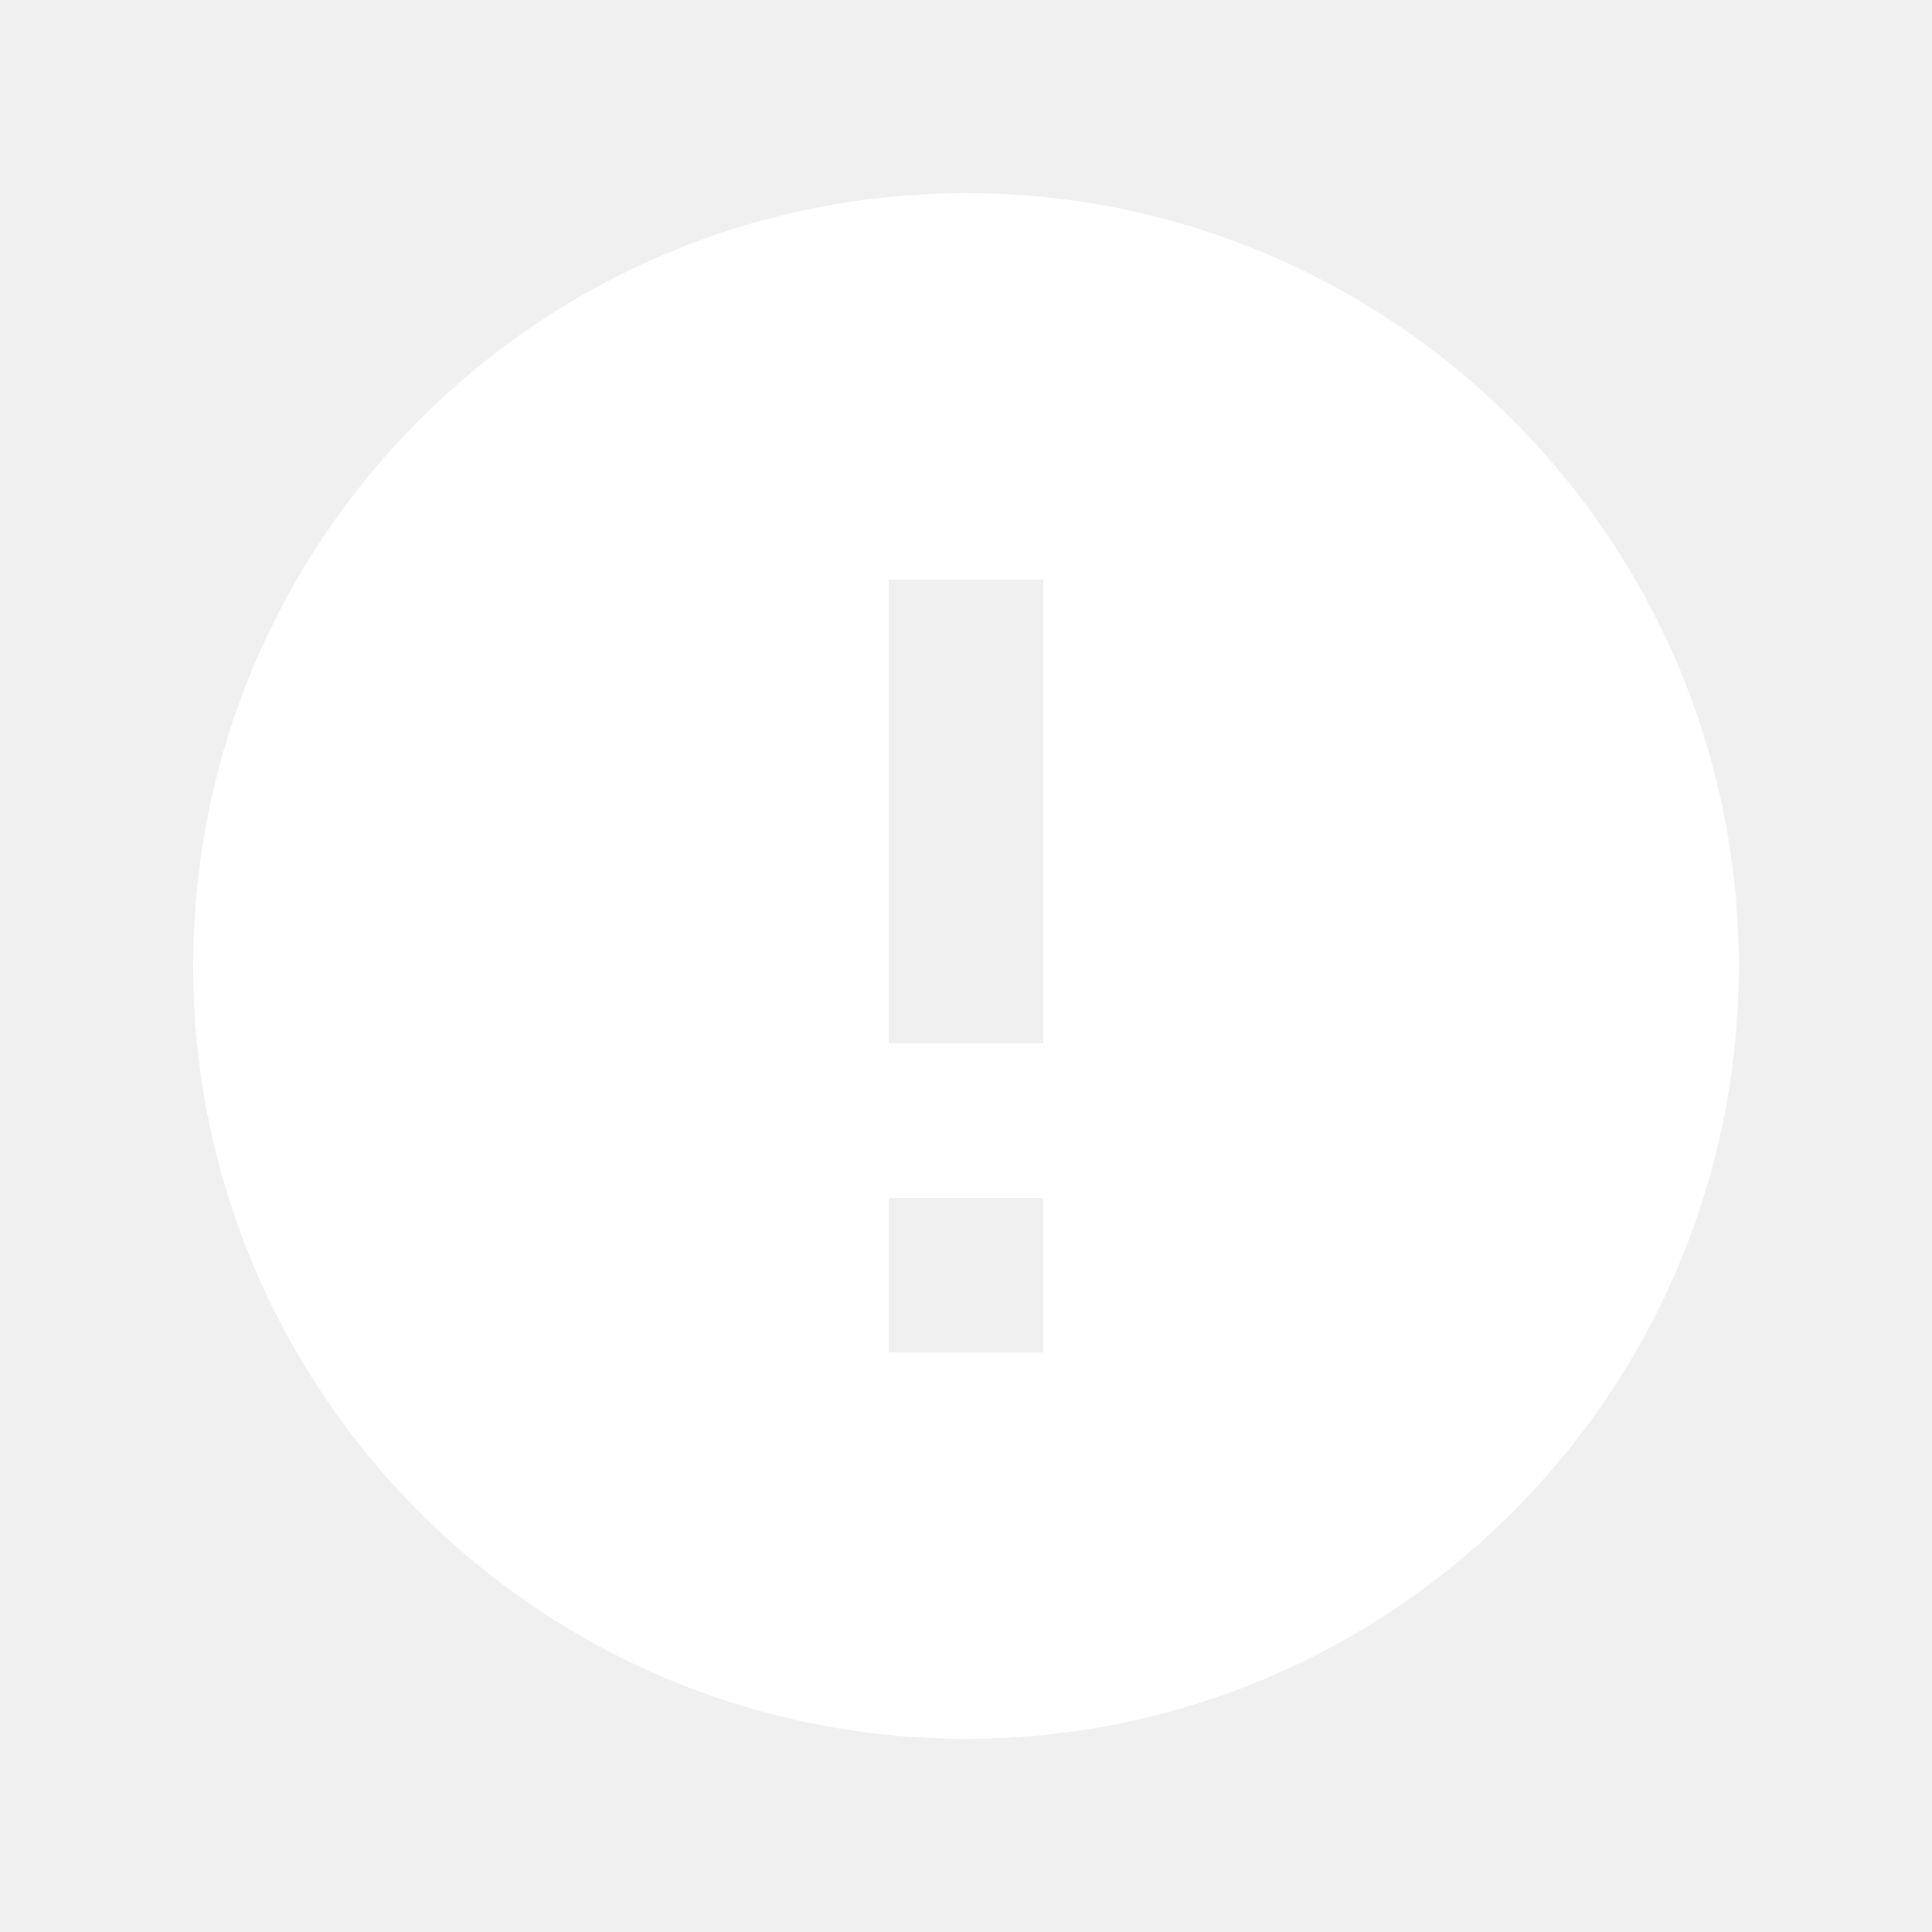
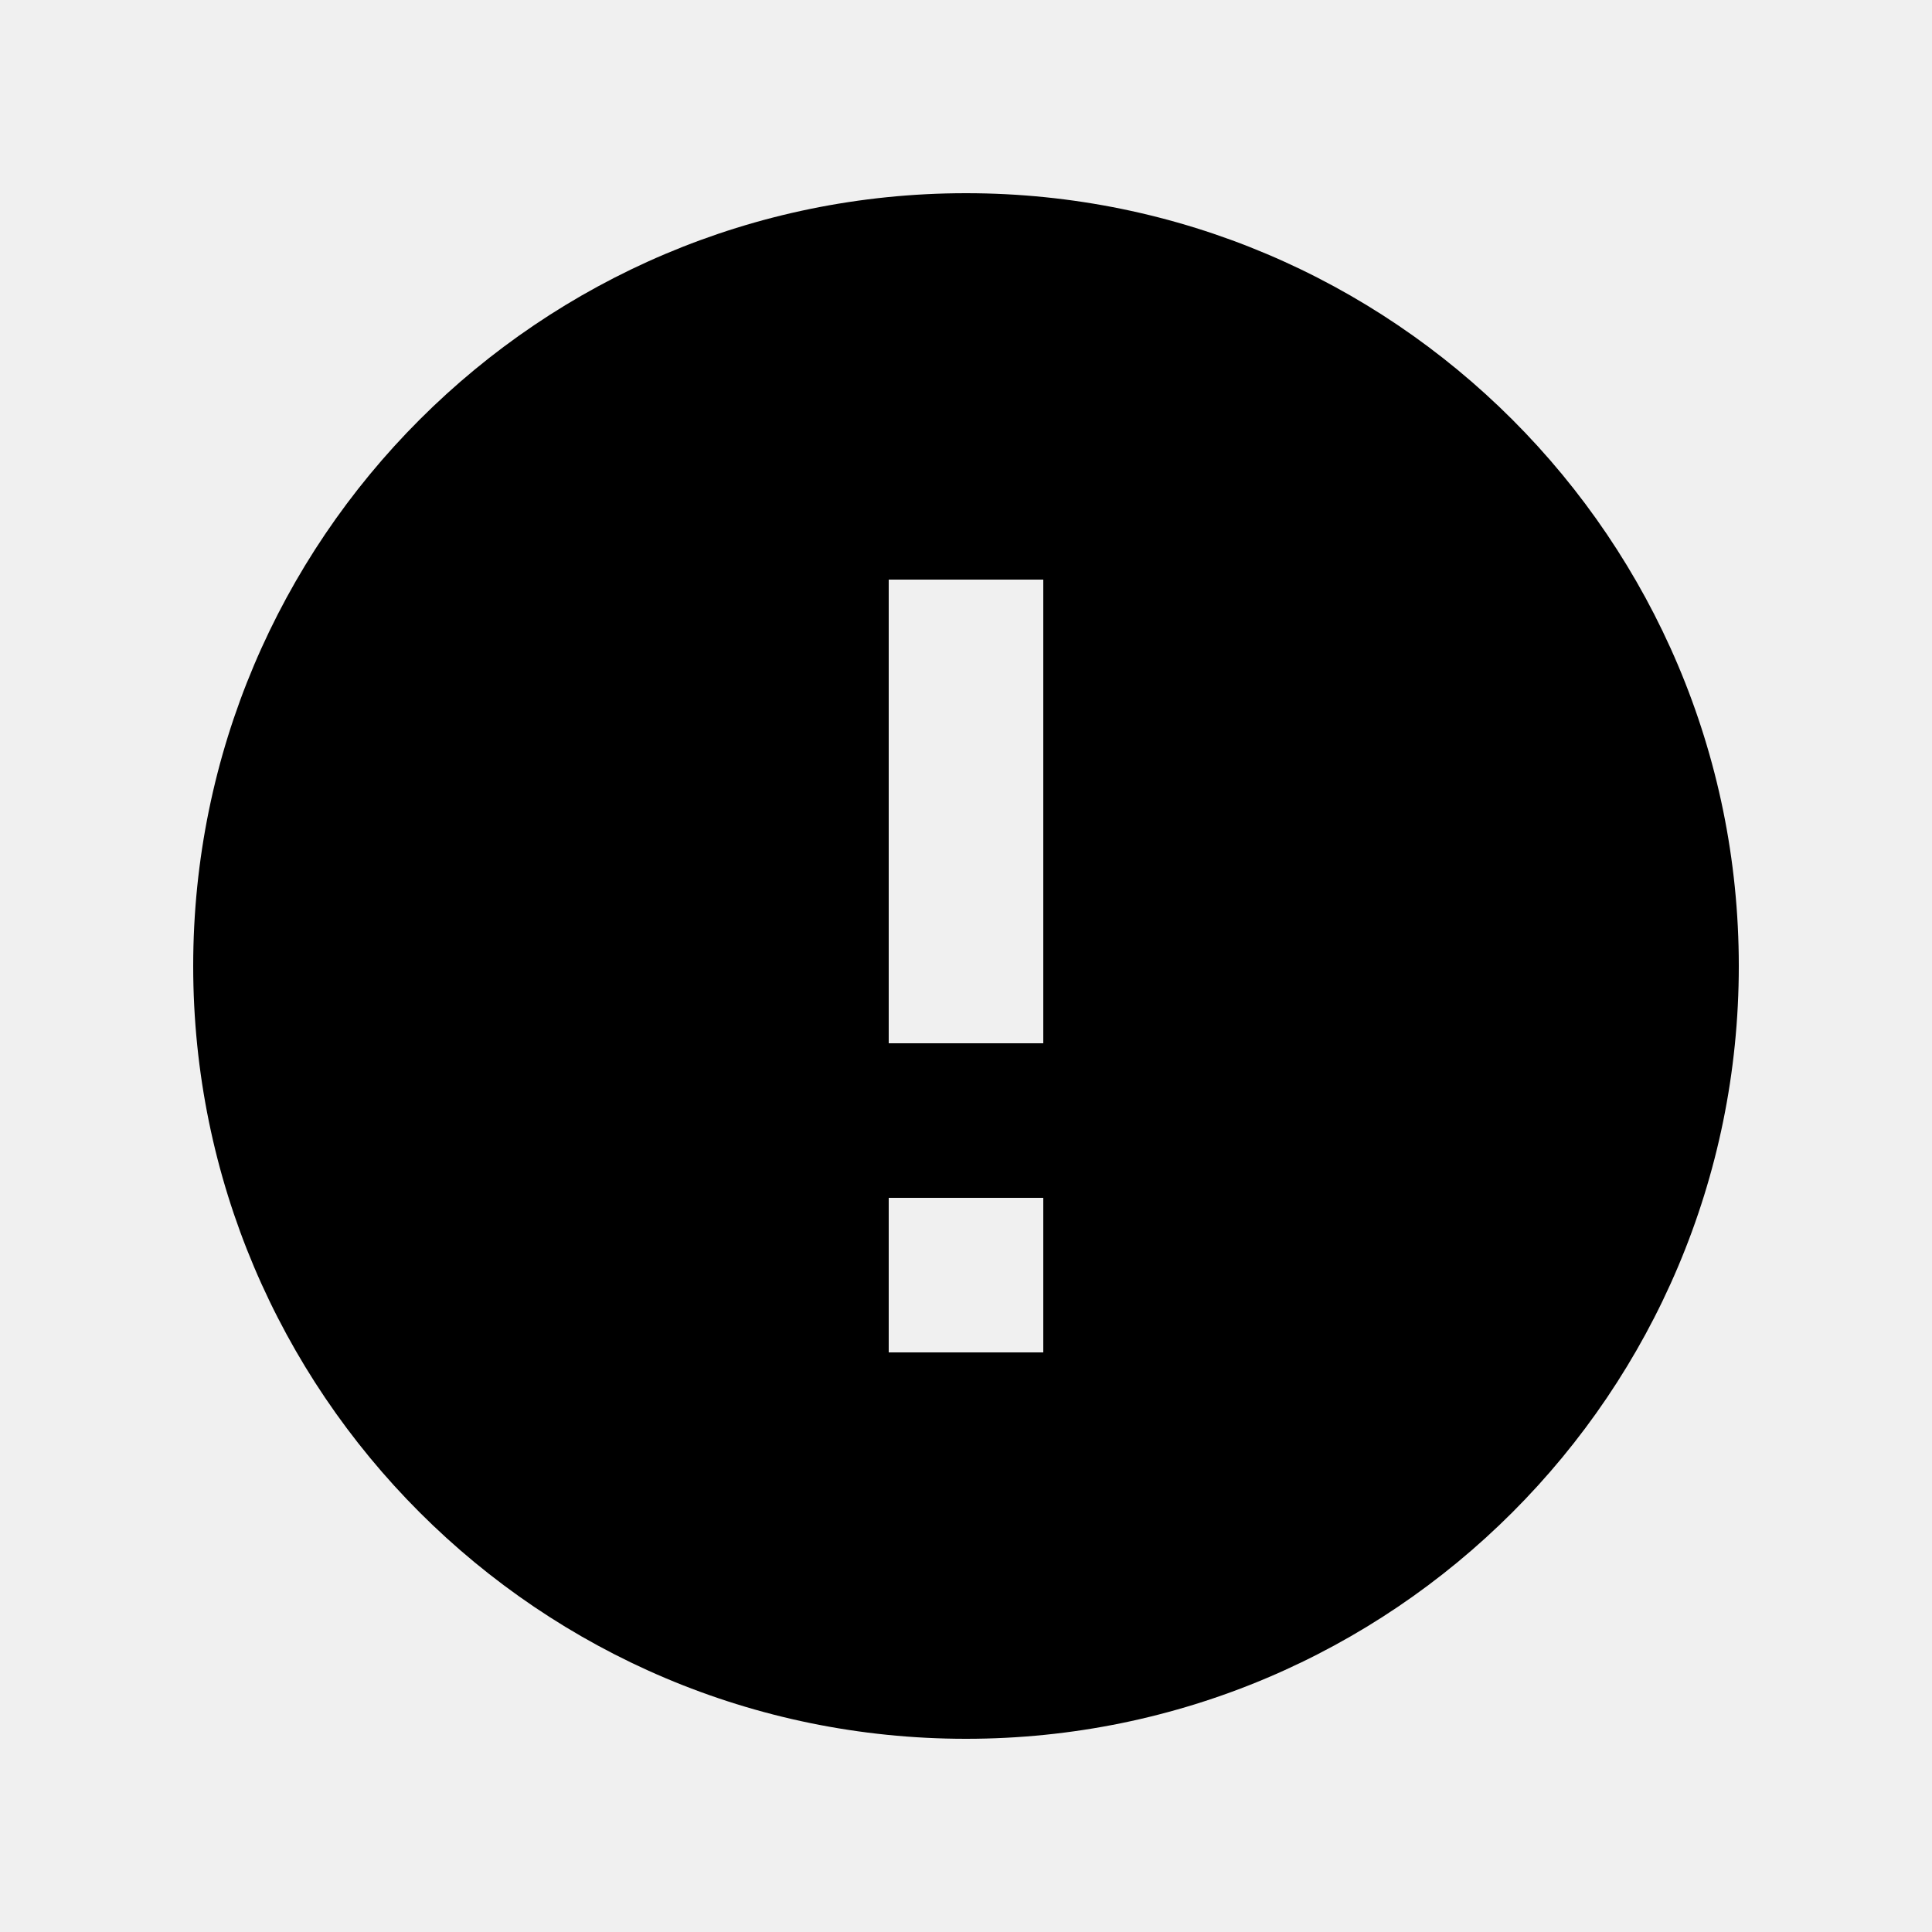
<svg xmlns="http://www.w3.org/2000/svg" width="30" height="30" viewBox="0 0 30 30" fill="none">
-   <path d="M15 3C8.376 3 3 8.376 3 15C3 21.624 8.376 27 15 27C21.624 27 27 21.624 27 15C27 8.376 21.624 3 15 3ZM16.2 21H13.8V18.6H16.2V21ZM16.2 16.2H13.8V9H16.2V16.2Z" fill="white" />
+   <path d="M15 3C8.376 3 3 8.376 3 15C3 21.624 8.376 27 15 27C21.624 27 27 21.624 27 15C27 8.376 21.624 3 15 3ZM16.2 21H13.8V18.6H16.2V21ZM16.2 16.2H13.8V9H16.2V16.2Z" fill="currentColor" />
</svg>
